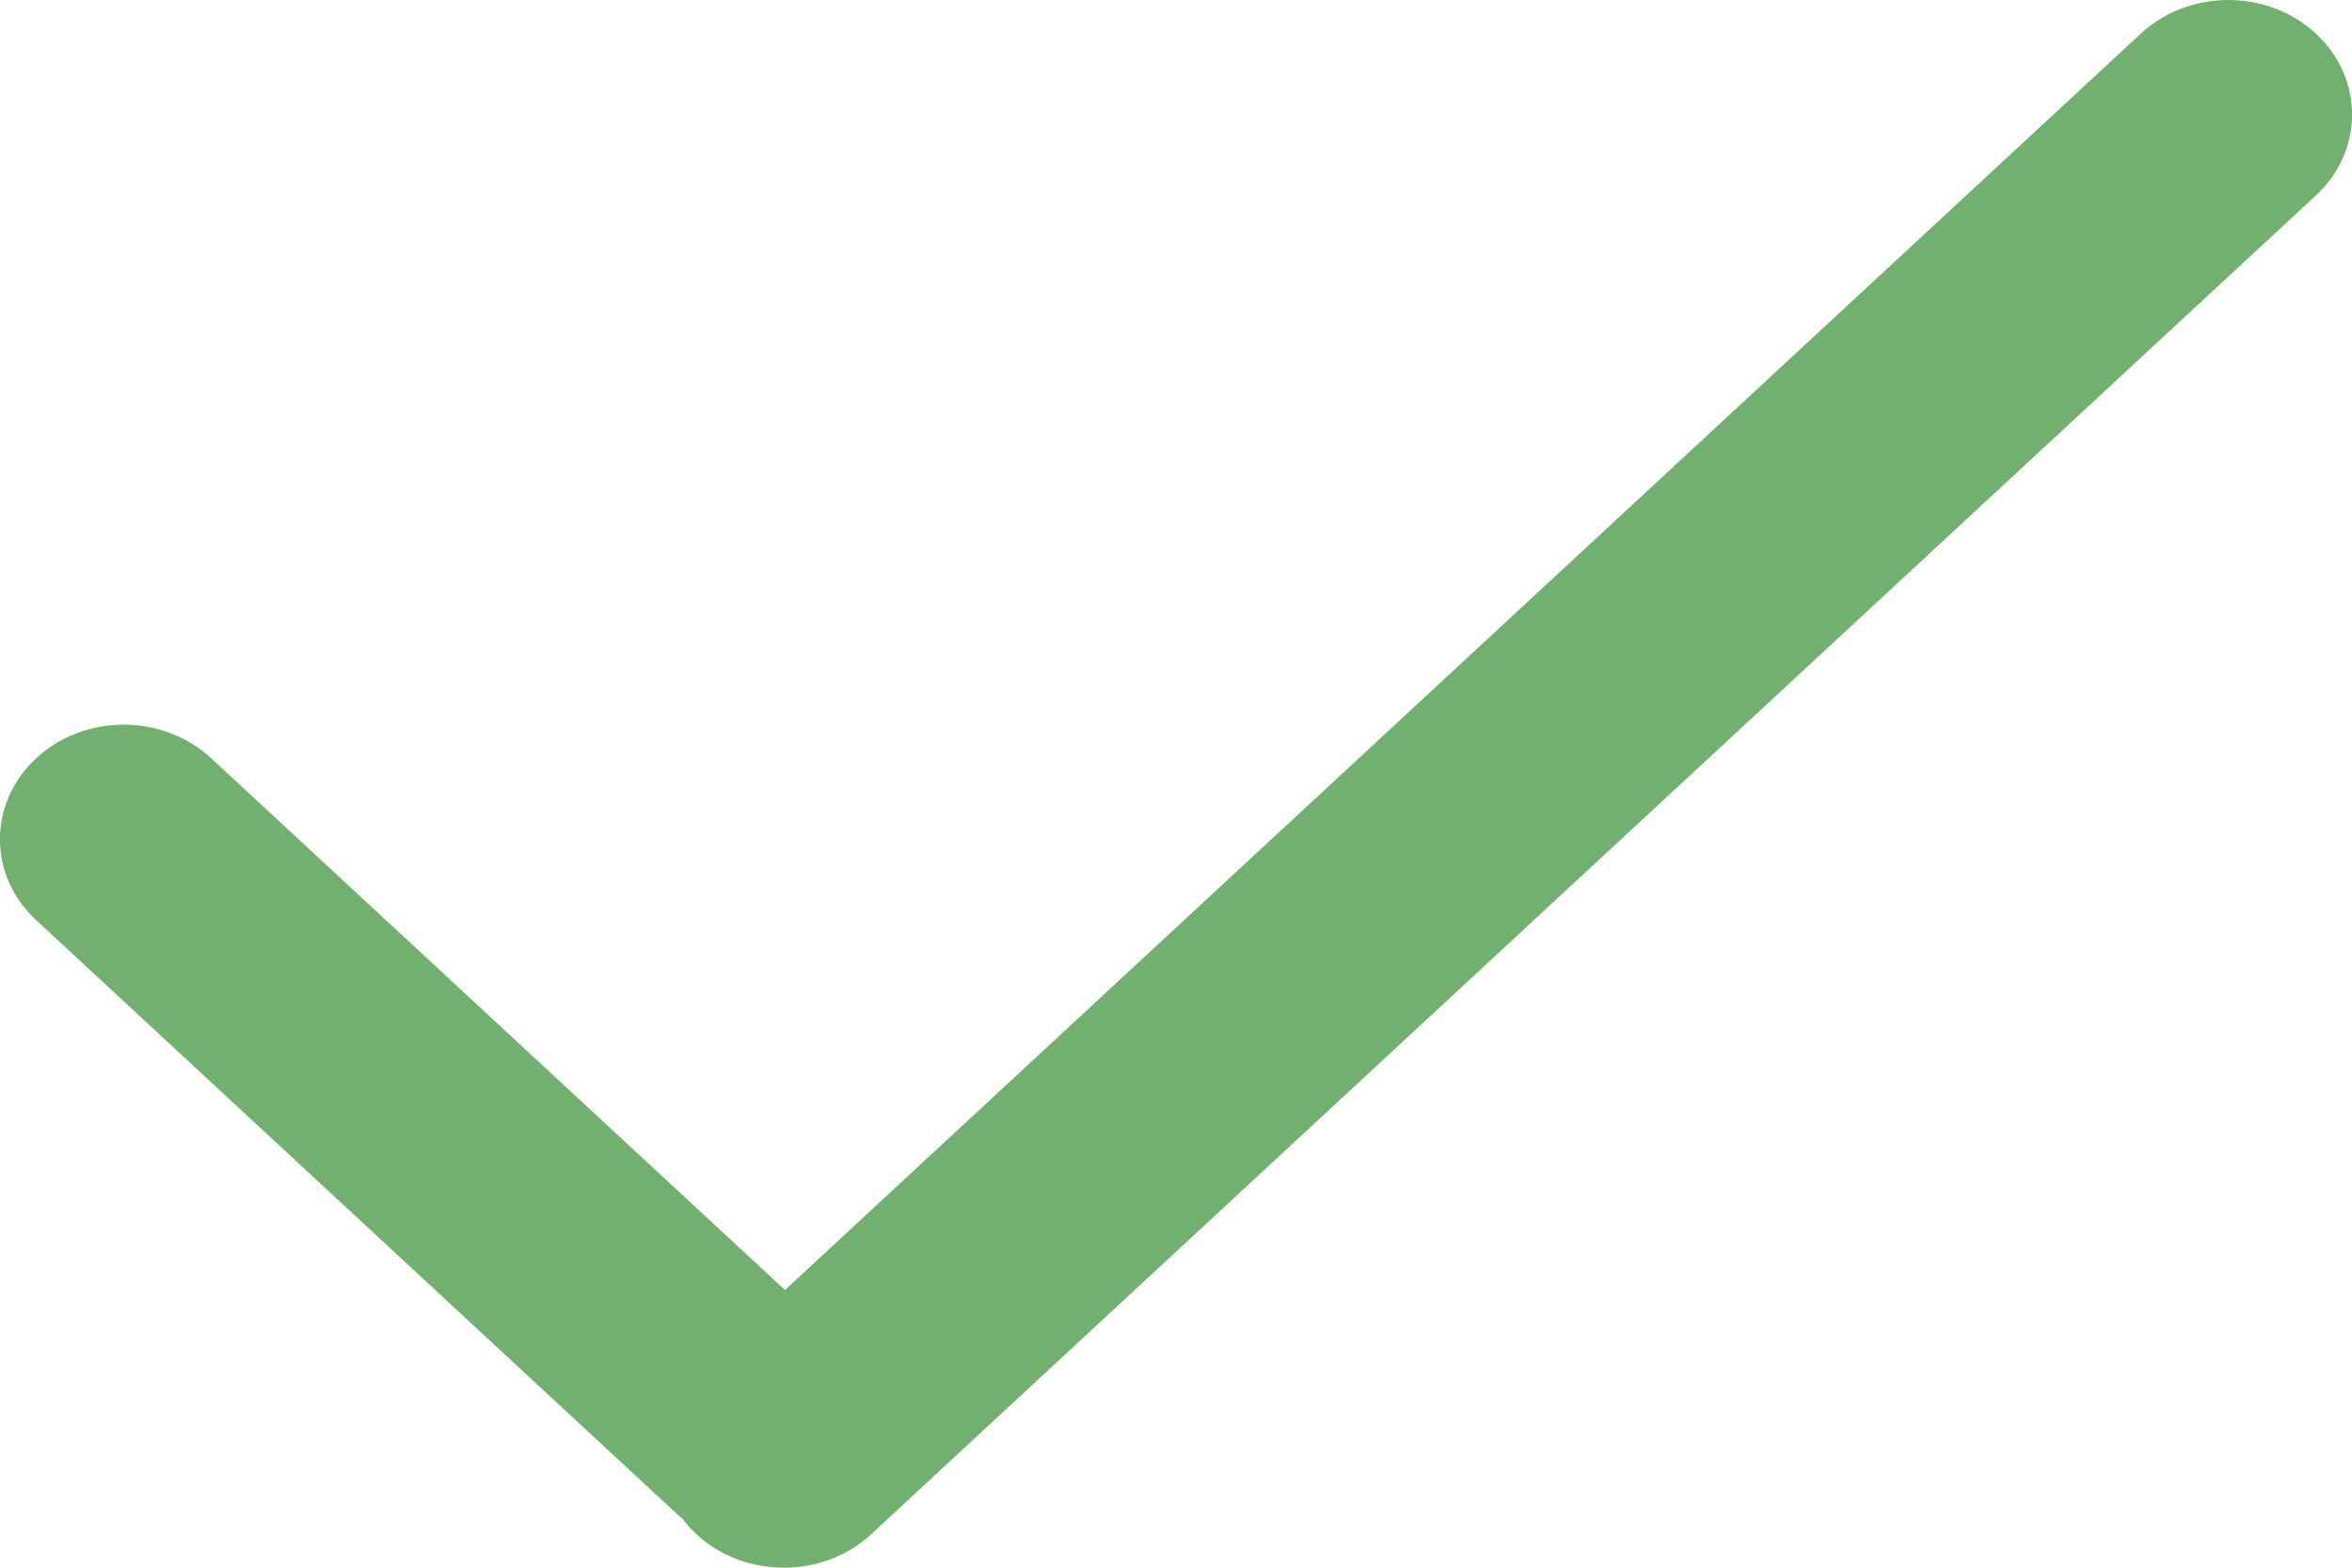
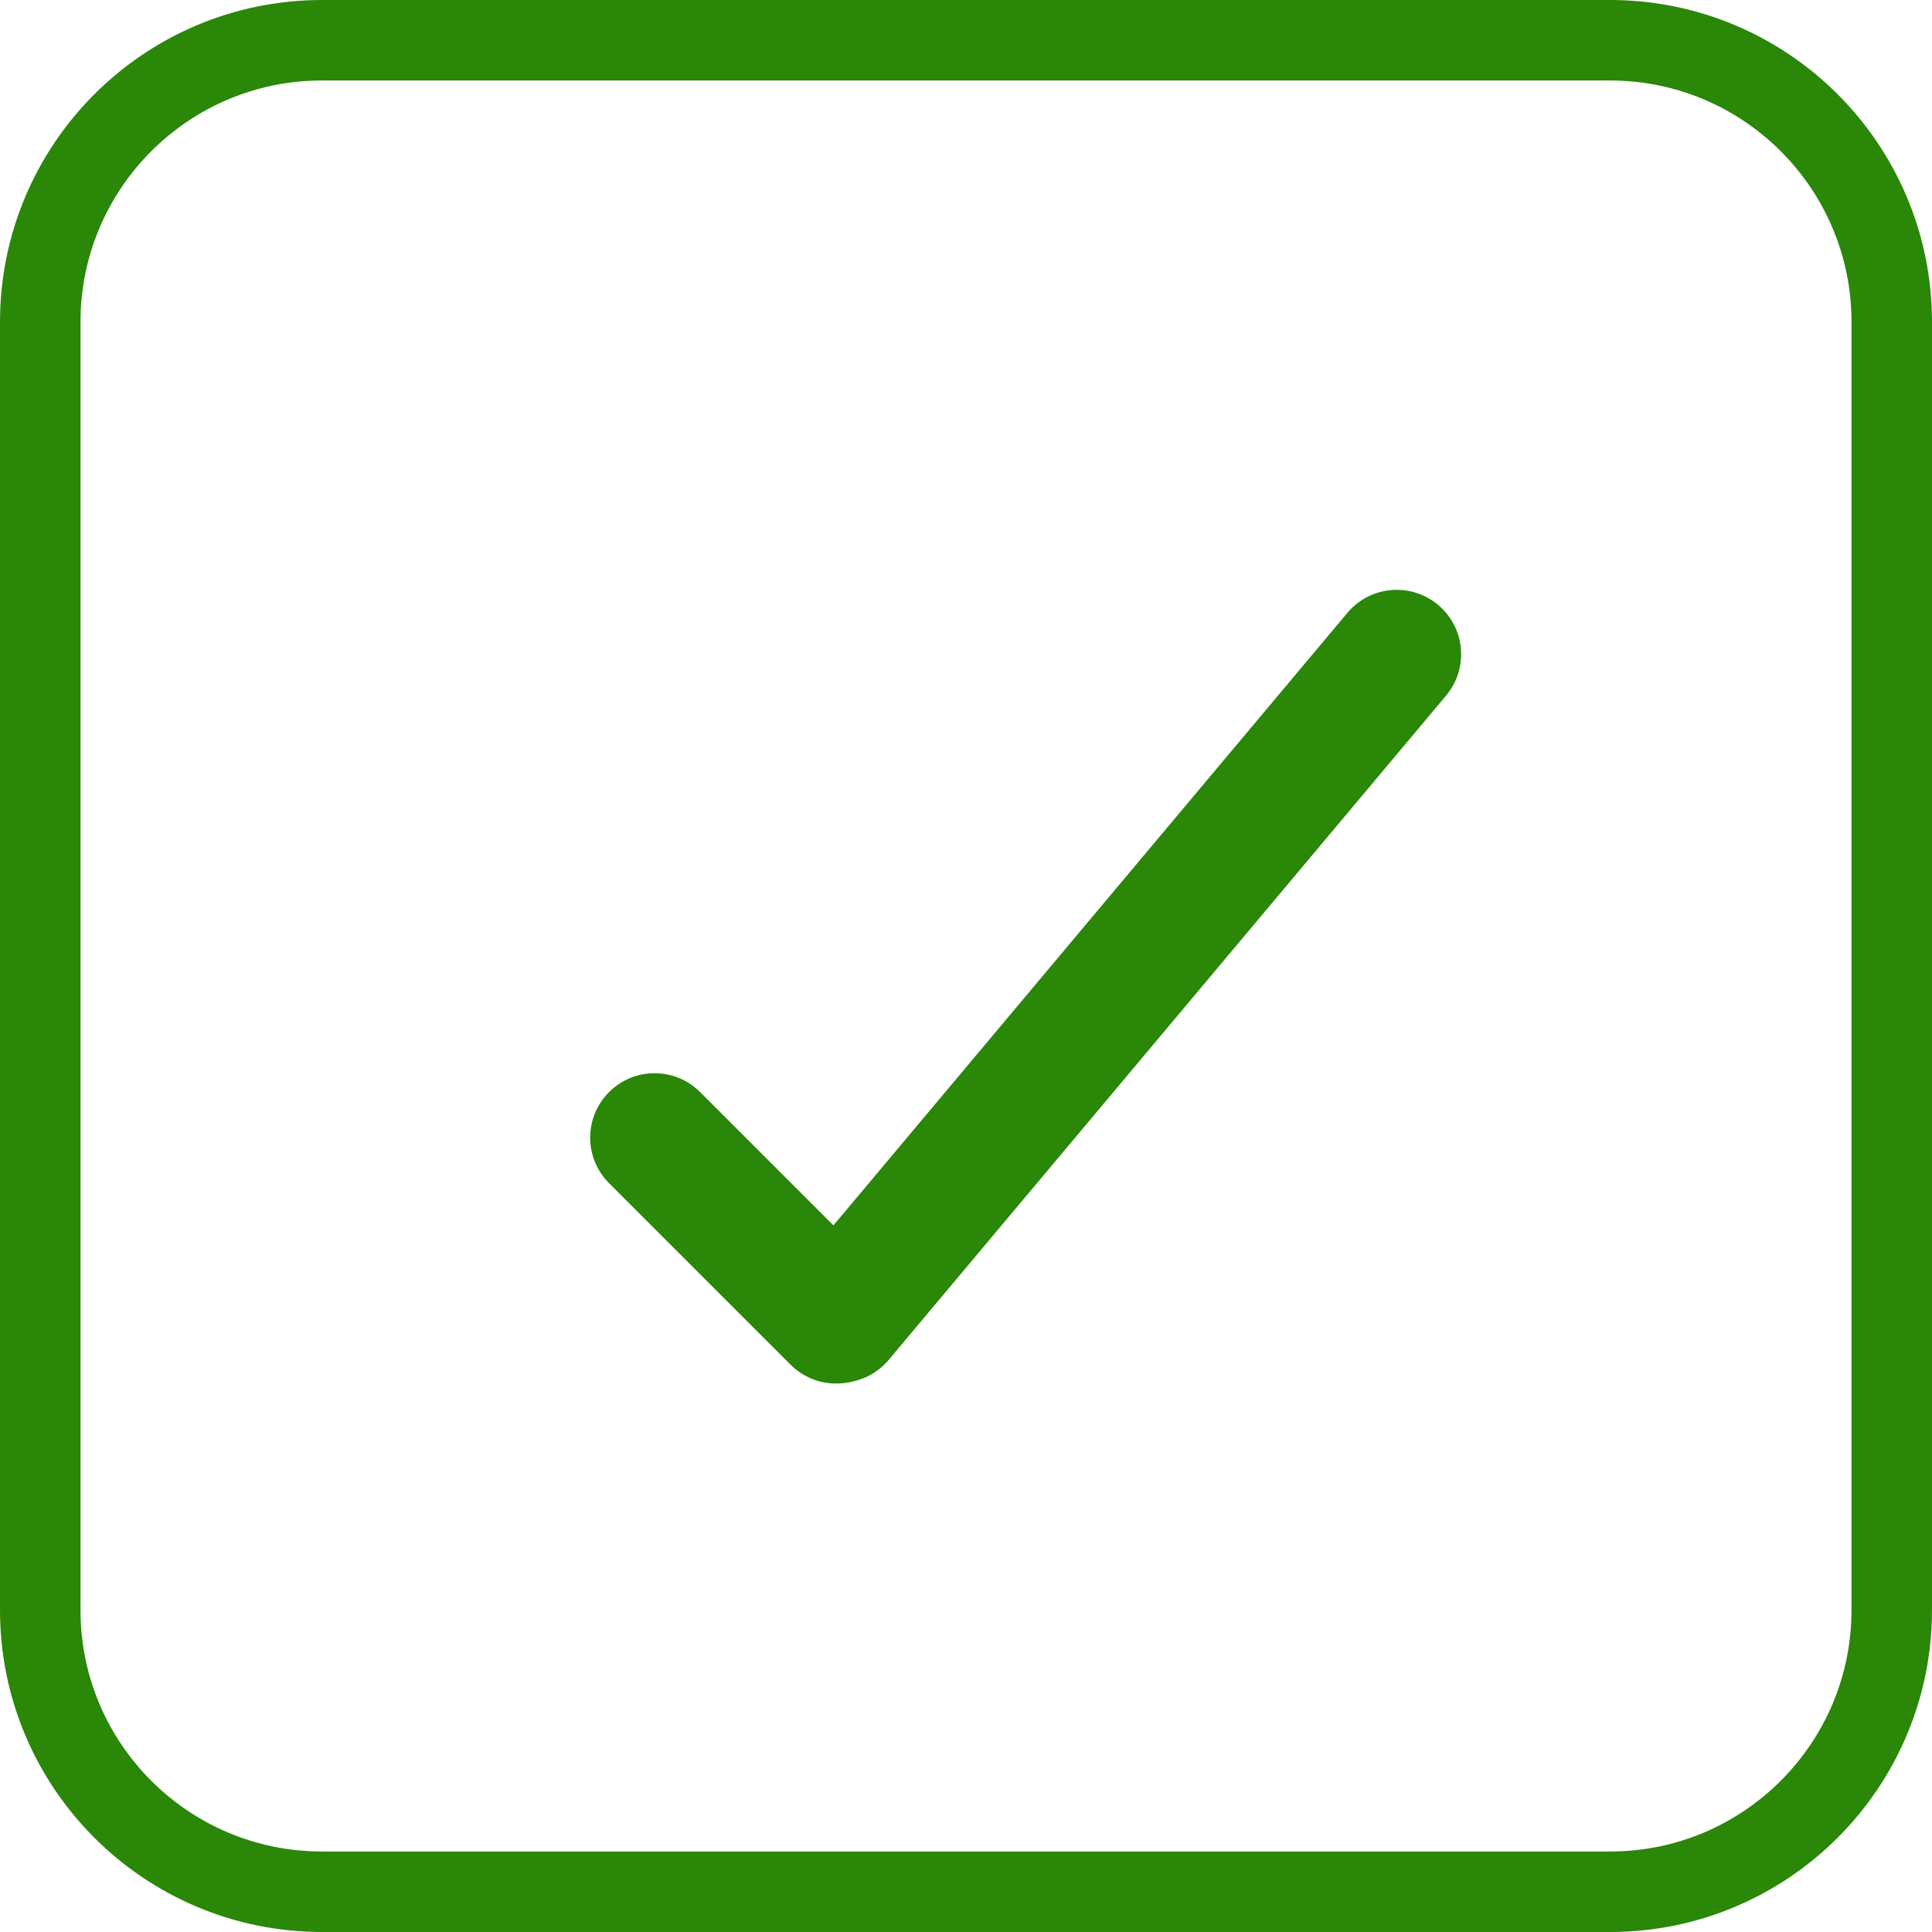
- <svg xmlns="http://www.w3.org/2000/svg" width="12" height="8" viewBox="0 0 12 8" fill="none">
-   <path fill-rule="evenodd" clip-rule="evenodd" d="M3.482 7.75C3.503 7.778 3.526 7.804 3.553 7.829C3.799 8.057 4.199 8.057 4.445 7.829L11.815 0.998C12.062 0.77 12.062 0.399 11.815 0.171C11.569 -0.057 11.17 -0.057 10.923 0.171L4.005 6.583L1.077 3.869C0.83 3.641 0.431 3.641 0.185 3.869C-0.062 4.098 -0.062 4.468 0.185 4.696L3.455 7.727C3.464 7.735 3.473 7.743 3.482 7.75Z" fill="#71B06E" />
+ <svg xmlns="http://www.w3.org/2000/svg" width="24" height="24" viewBox="0 0 24 24" fill="none">
+   <rect x="7" y="14.132" width="1.6" height="4.789" rx="0.8" transform="rotate(-45 7 14.1318)" fill="#2A8708" />
+   <rect x="17.252" y="7" width="1.6" height="12.371" rx="0.8" transform="rotate(40 17.2517 7)" fill="#2A8708" />
+   <rect x="0.5" y="0.5" width="23" height="23" rx="3.5" stroke="#2A8708" />
</svg>
